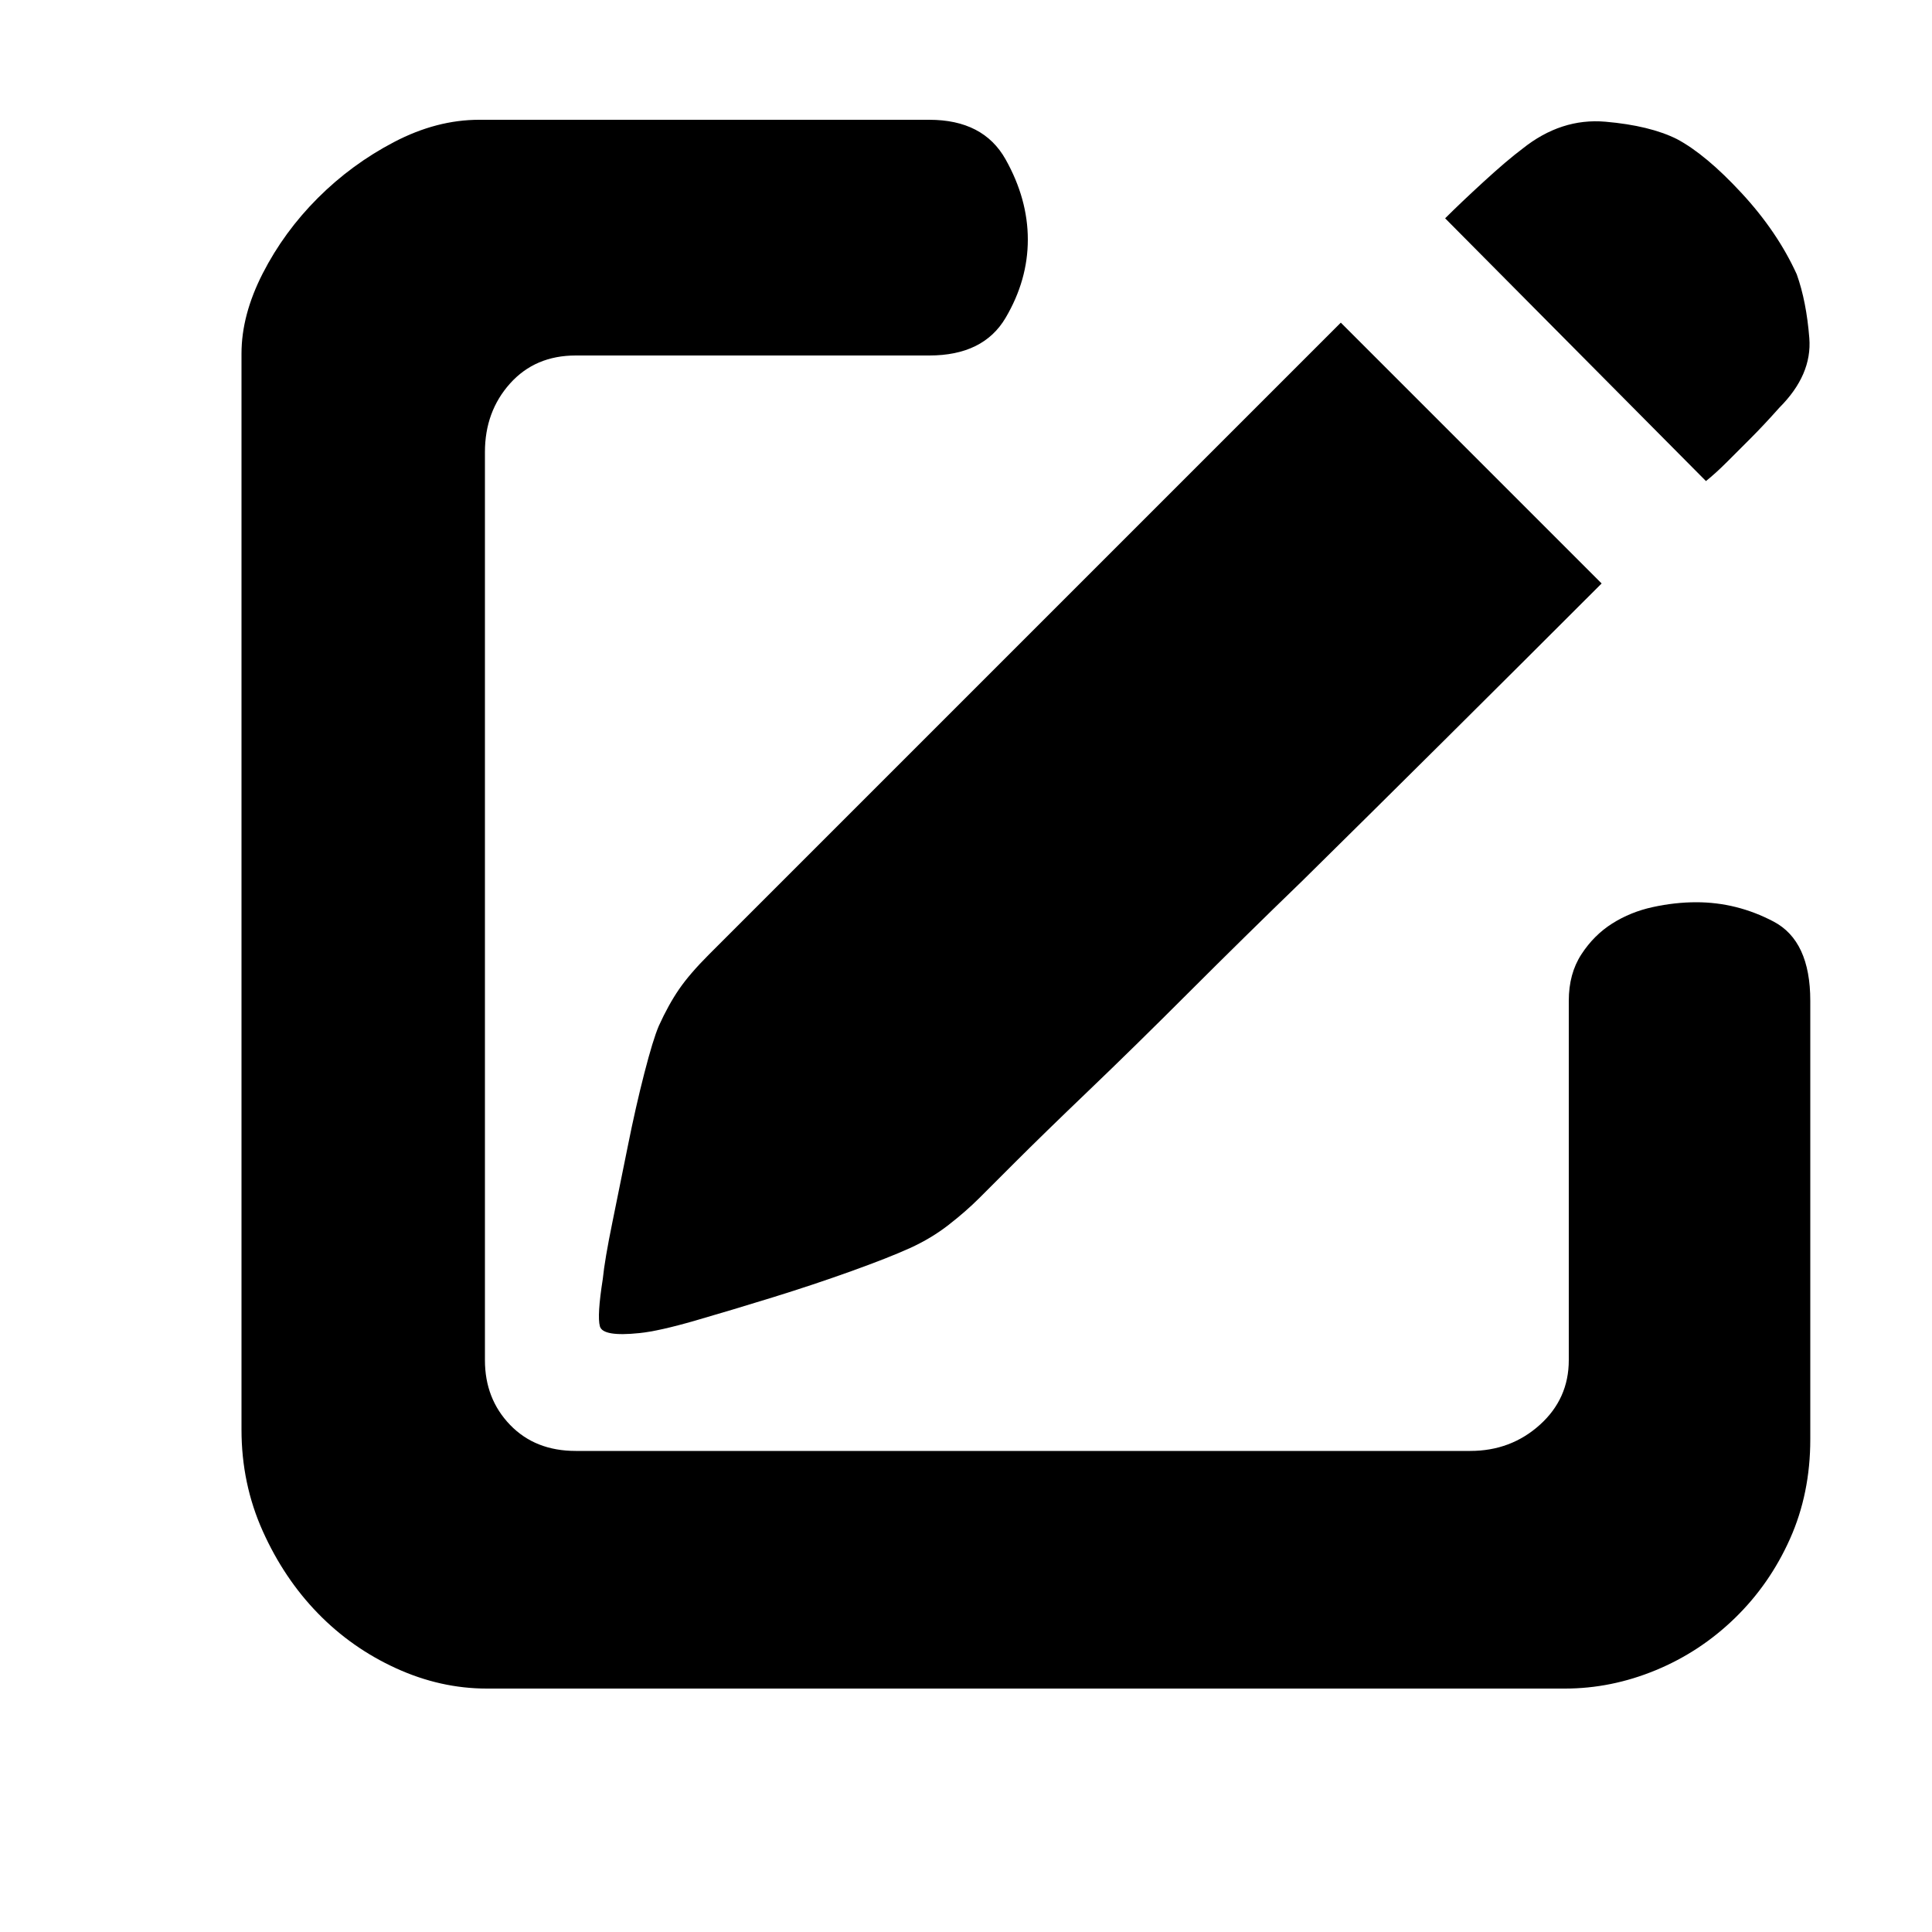
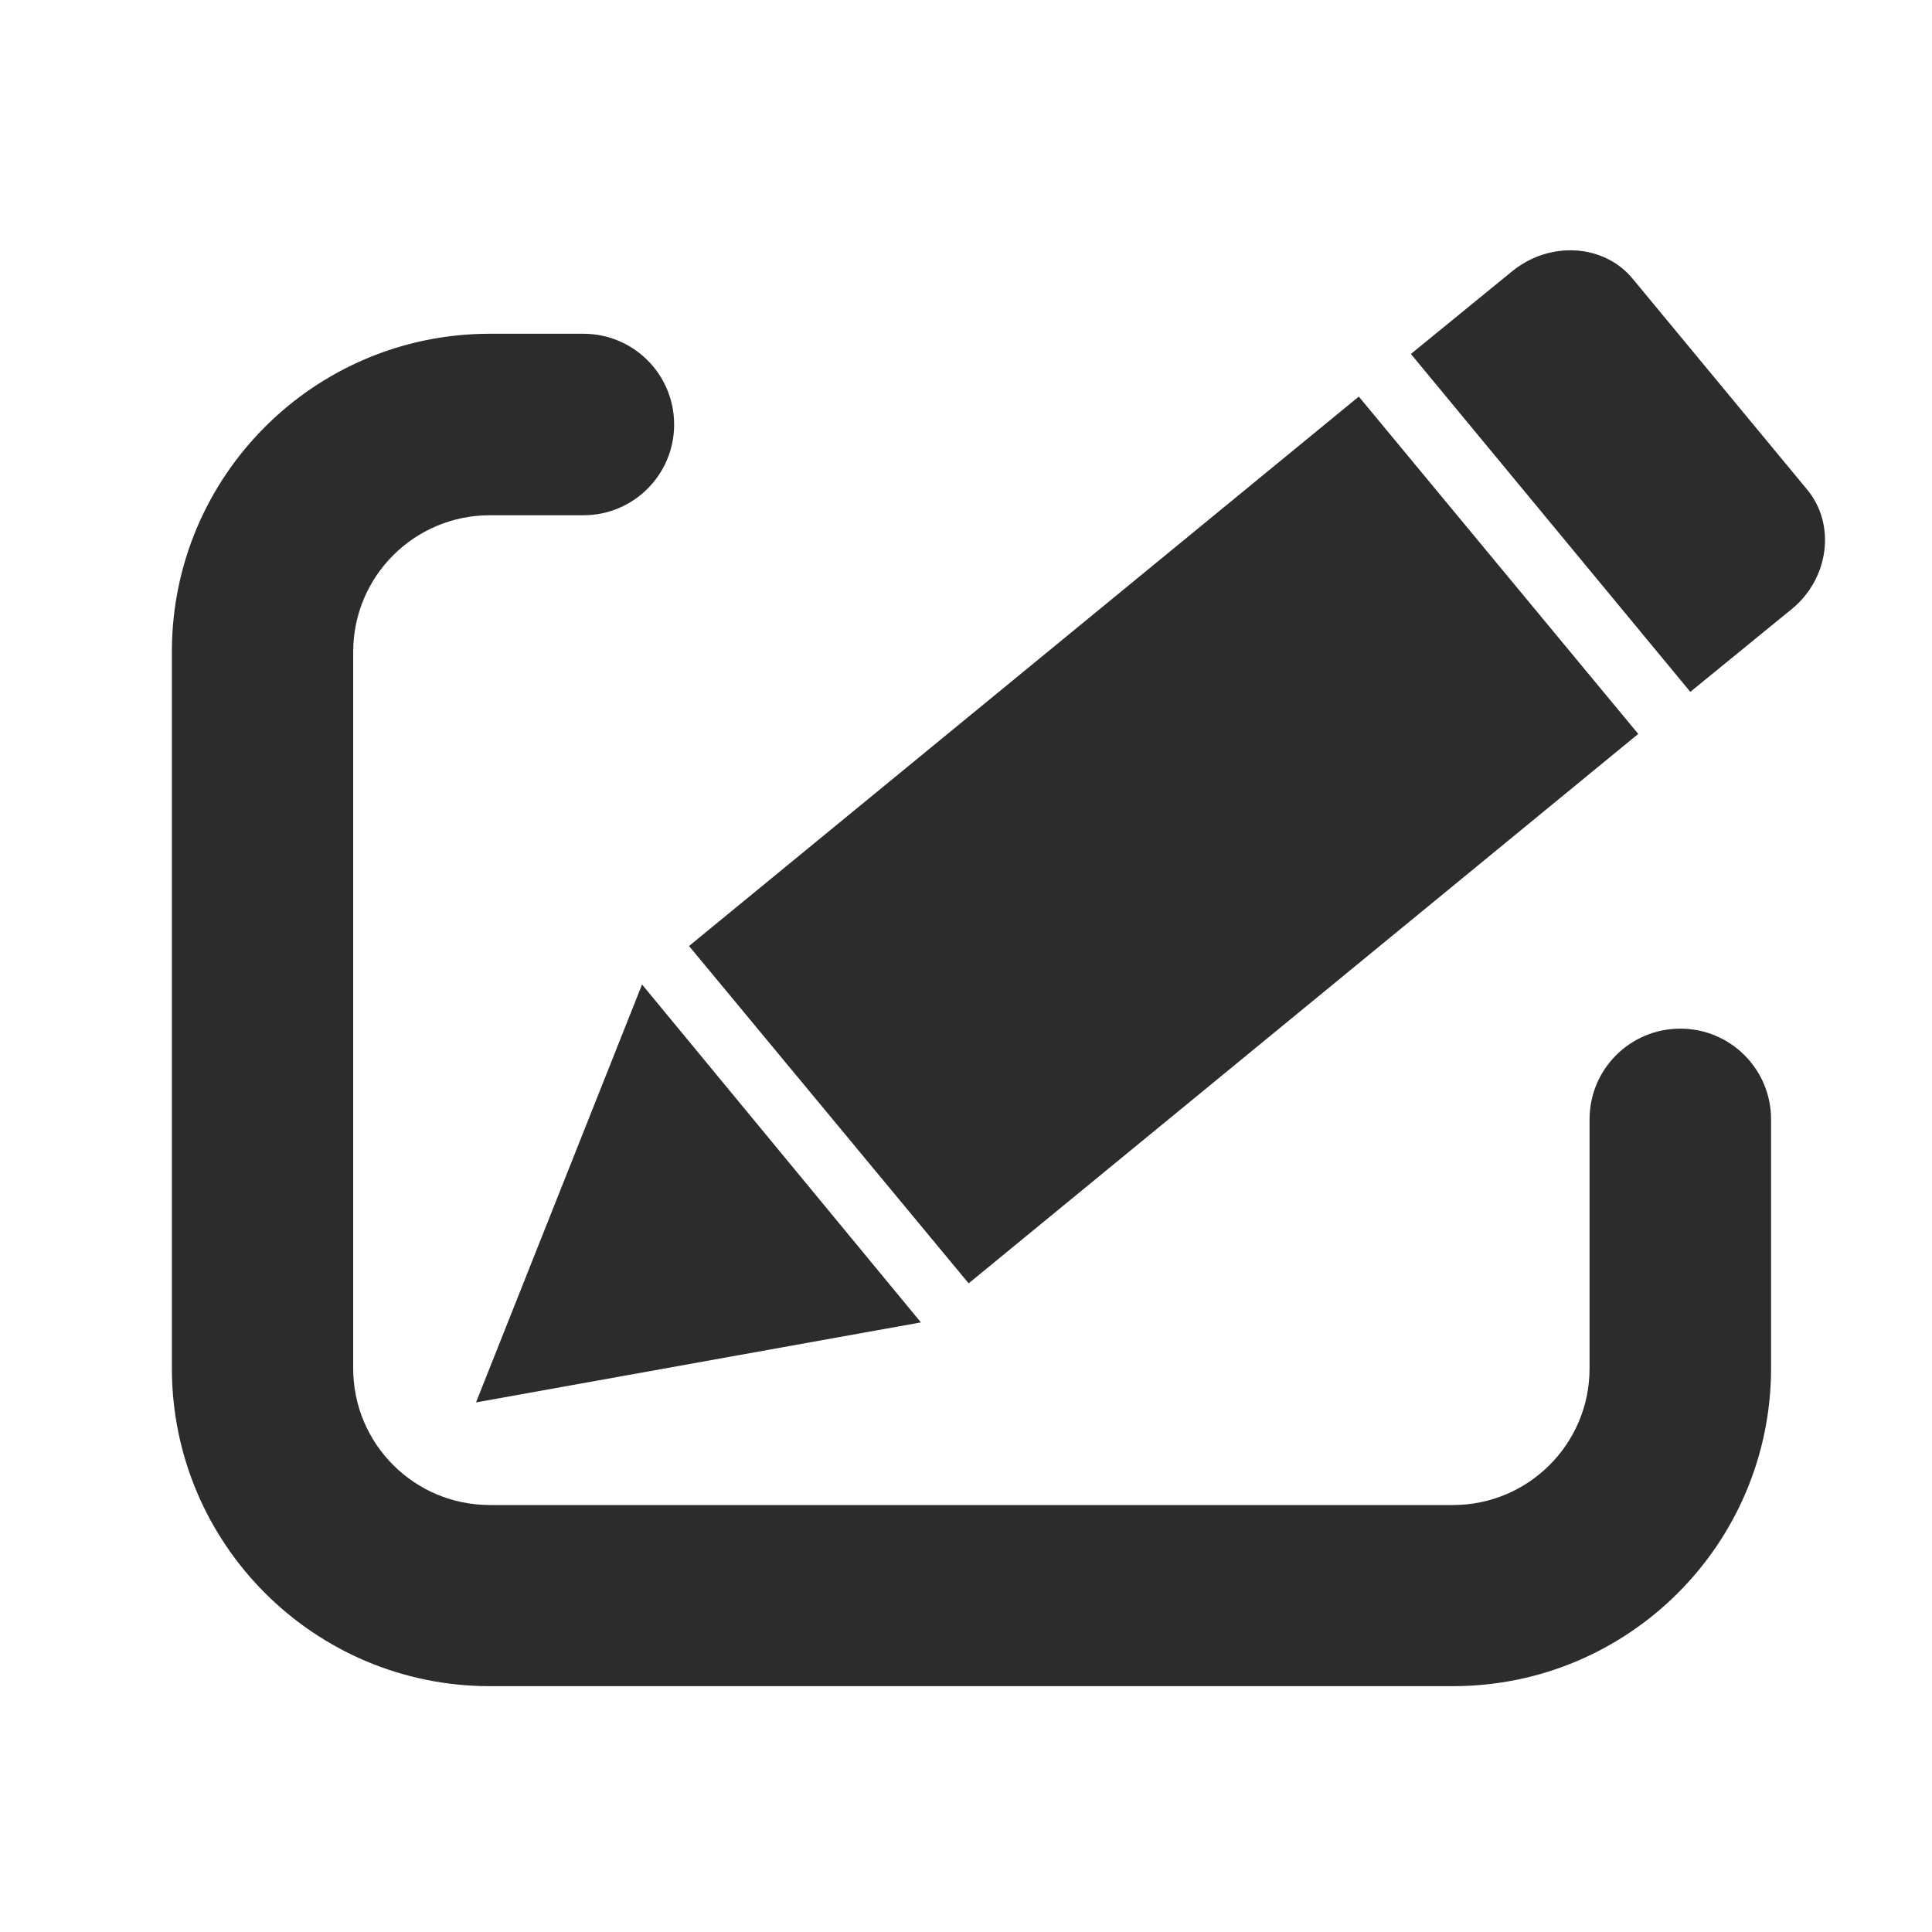
- <svg xmlns="http://www.w3.org/2000/svg" t="1640228005048" class="icon" viewBox="0 0 1024 1024" version="1.1" p-id="12949" width="200" height="200">
+ <svg xmlns="http://www.w3.org/2000/svg" t="1640325469845" class="icon" viewBox="0 0 1024 1024" version="1.1" p-id="3504" width="200" height="200">
  <defs>
    <style type="text/css">@font-face { font-family: element-icons; src: url("chrome-extension://moombeodfomdpjnpocobemoiaemednkg/fonts/element-icons.woff") format("woff"), url("chrome-extension://moombeodfomdpjnpocobemoiaemednkg/fonts/element-icons.ttf ") format("truetype"); }
</style>
  </defs>
-   <path d="M943.104 216.064q-8.192 9.216-15.36 16.384l-12.288 12.288q-6.144 6.144-11.264 10.24l-138.24-139.264q8.192-8.192 20.48-19.456t20.48-17.408q20.48-16.384 44.032-14.336t37.888 9.216q15.36 8.192 34.304 28.672t29.184 43.008q5.12 14.336 6.656 33.792t-15.872 36.864zM551.936 329.728l158.72-158.72 138.24 138.24q-87.04 87.04-158.72 157.696-30.72 29.696-59.904 58.88t-53.248 52.224-39.424 38.4l-18.432 18.432q-7.168 7.168-16.384 14.336t-20.48 12.288-31.232 12.288-41.472 13.824-40.96 12.288-29.696 6.656q-19.456 2.048-20.992-3.584t1.536-25.088q1.024-10.24 5.12-30.208t8.192-40.448 8.704-38.4 7.68-25.088q5.12-11.264 10.752-19.456t15.872-18.432zM899.072 478.208q21.504 0 40.96 10.24t19.456 41.984l0 232.448q0 28.672-10.752 52.736t-29.184 41.984-41.984 27.648-48.128 9.728l-571.392 0q-24.576 0-48.128-10.752t-41.472-29.184-29.184-43.52-11.264-53.76l0-570.368q0-20.48 11.264-42.496t29.184-39.936 40.448-29.696 45.056-11.776l238.592 0q28.672 0 40.448 20.992t11.776 42.496-11.776 41.472-40.448 19.968l-187.392 0q-21.504 0-34.816 14.848t-13.312 36.352l0 481.28q0 20.48 13.312 34.304t34.816 13.824l474.112 0q21.504 0 36.864-13.824t15.36-34.304l0-190.464q0-14.336 6.656-24.576t16.384-16.384 21.504-8.704 23.04-2.56z" p-id="12950" />
+   <path d="M252.3 743.3l235.8-42.4-147.8-179.1zM365.2 501.4l148.2 178.8L868.3 389 720.2 210.2zM958 259.7l-92.6-111.9c-15.1-18.4-43.7-20.3-63.7-4.2l-53.9 44 148.1 179.1 53.9-44c19.6-16.1 23.3-44.6 8.2-63z" fill="#2c2c2c" p-id="3505" />
+   <path d="M770.1 893.7H259.6c-93.1 0-168.5-75.5-168.5-168.5V345.4c0-93.1 75.5-168.5 168.5-168.5h49.6c26.6 0 48.1 21.5 48.1 48.1s-21.5 48.1-48.1 48.1h-49.6c-40 0-72.4 32.4-72.4 72.4v379.8c0 40 32.4 72.4 72.4 72.4h510.5c40 0 72.4-32.4 72.4-72.4v-132c0-26.6 21.5-48.1 48.1-48.1s48.1 21.5 48.1 48.1v132c-0.1 93-75.5 168.4-168.6 168.4z" fill="#2c2c2c" p-id="3506" />
</svg>
